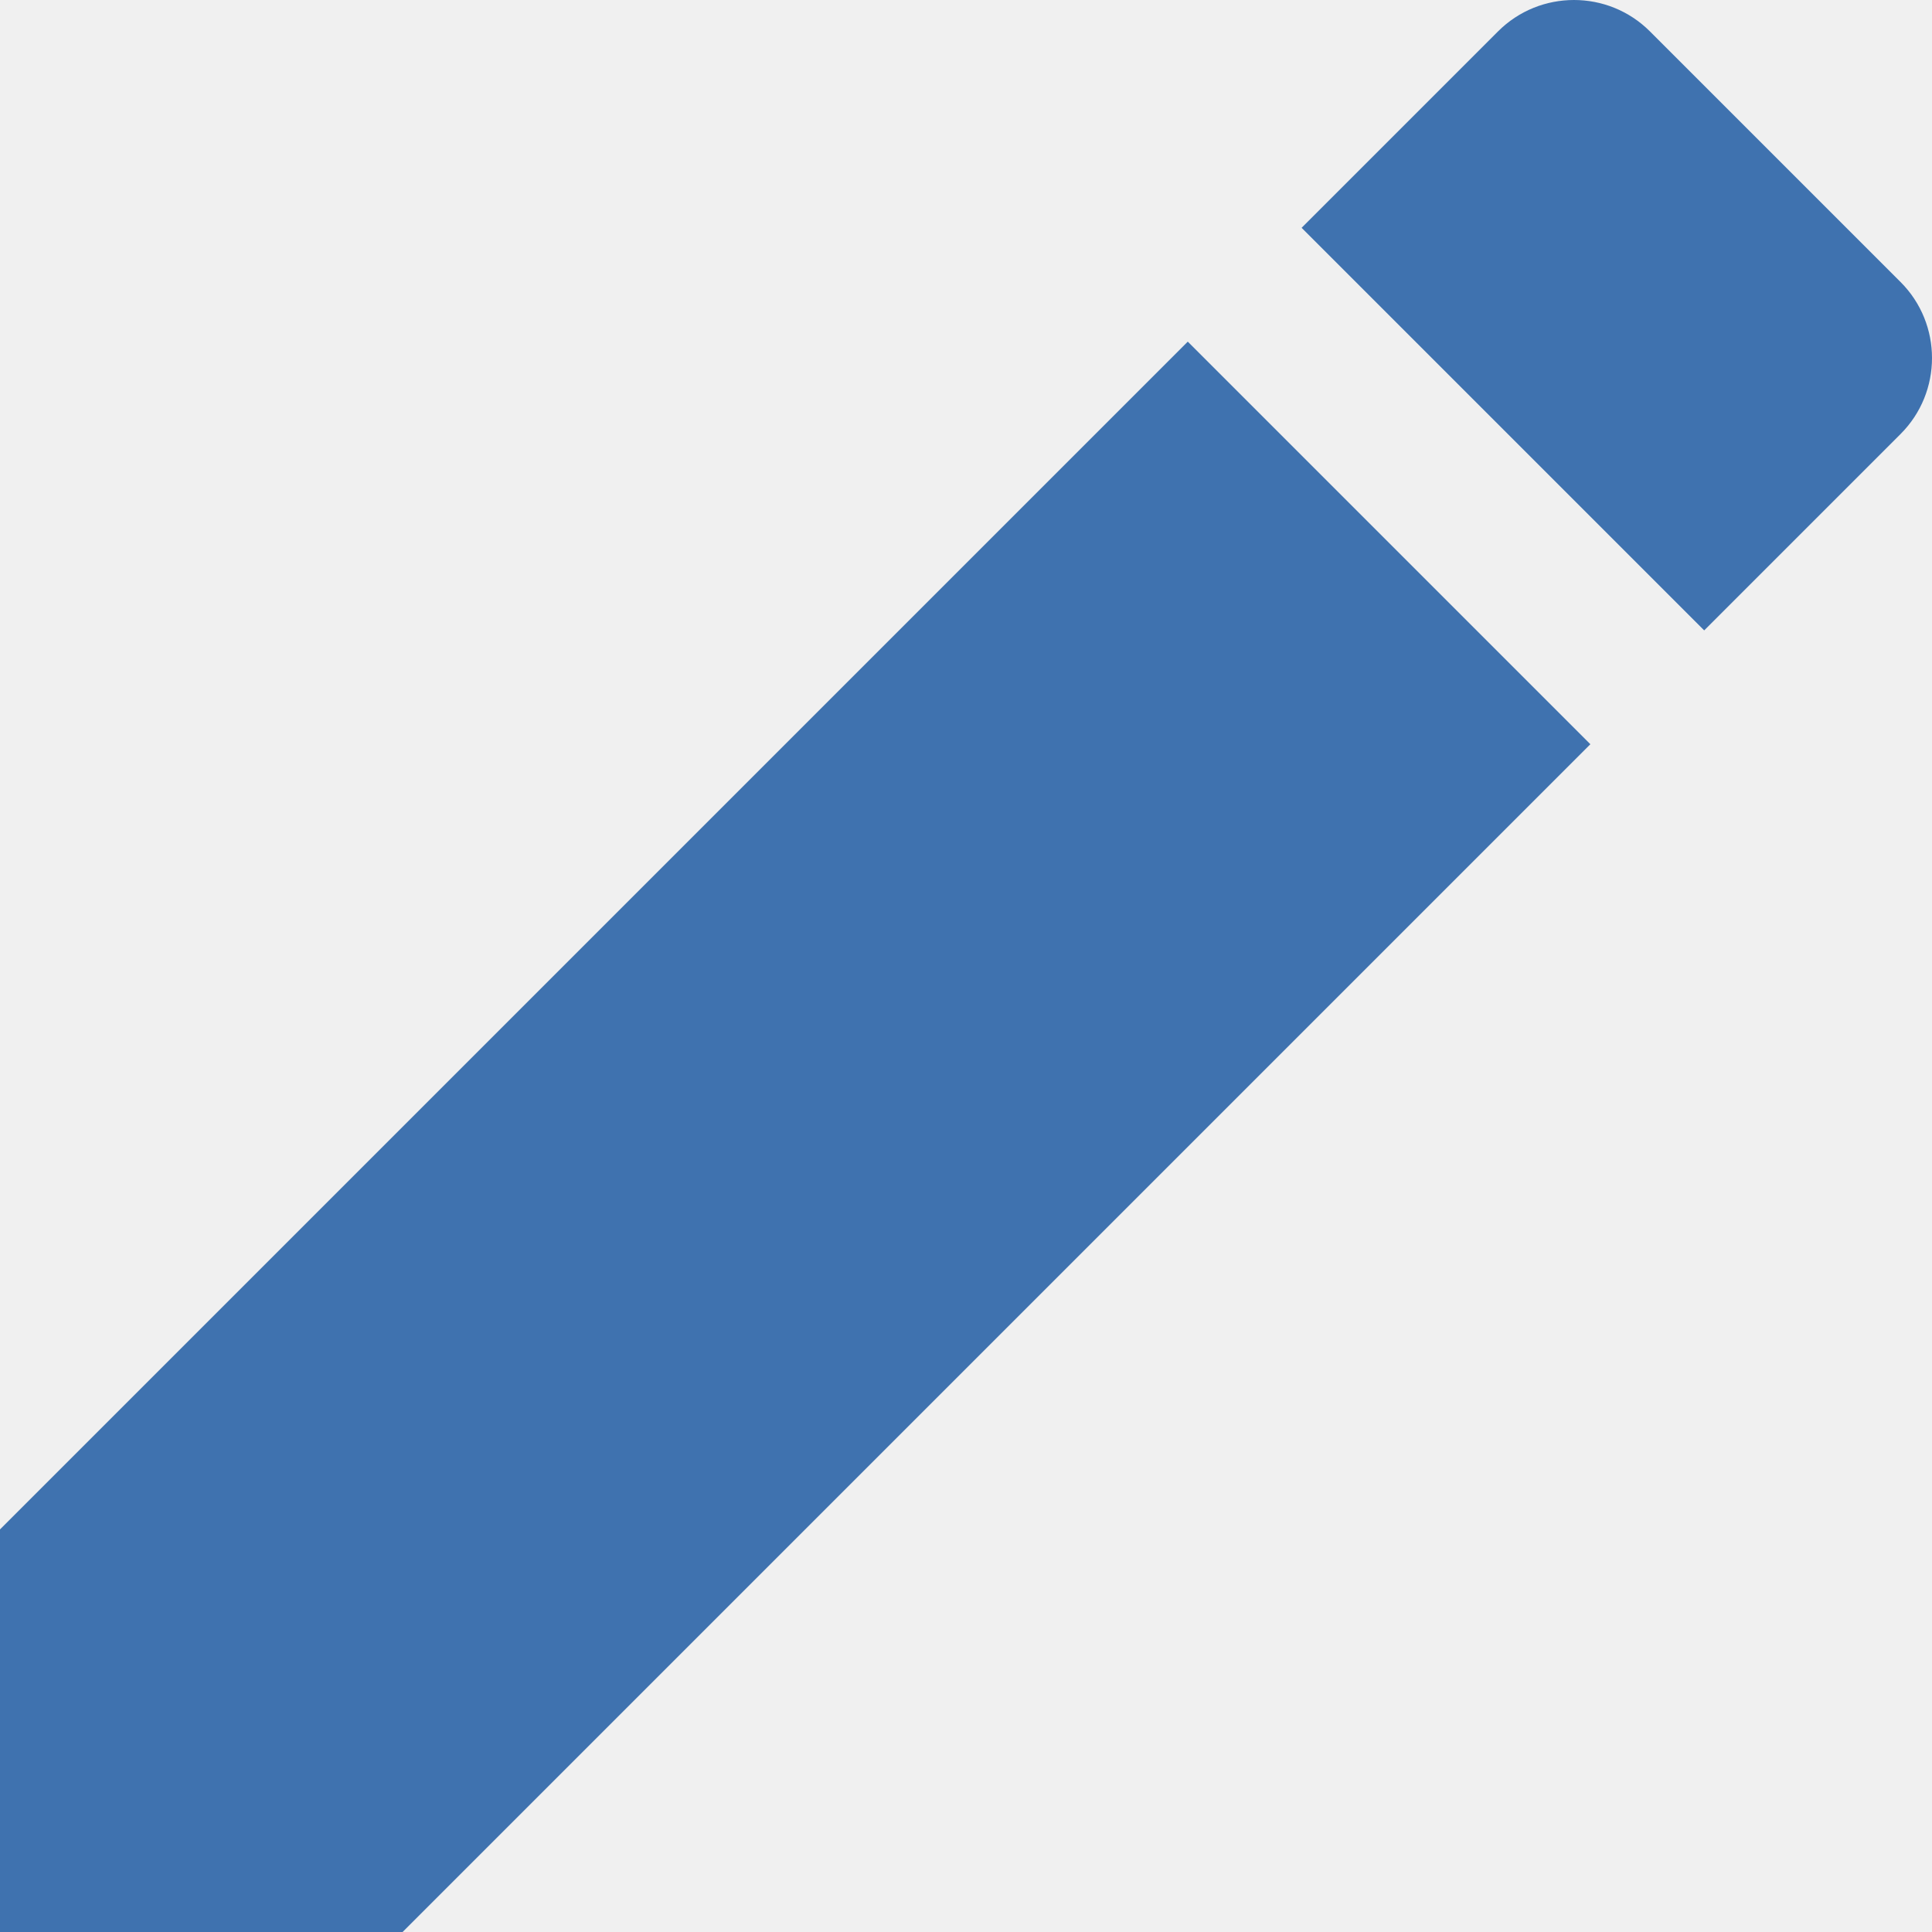
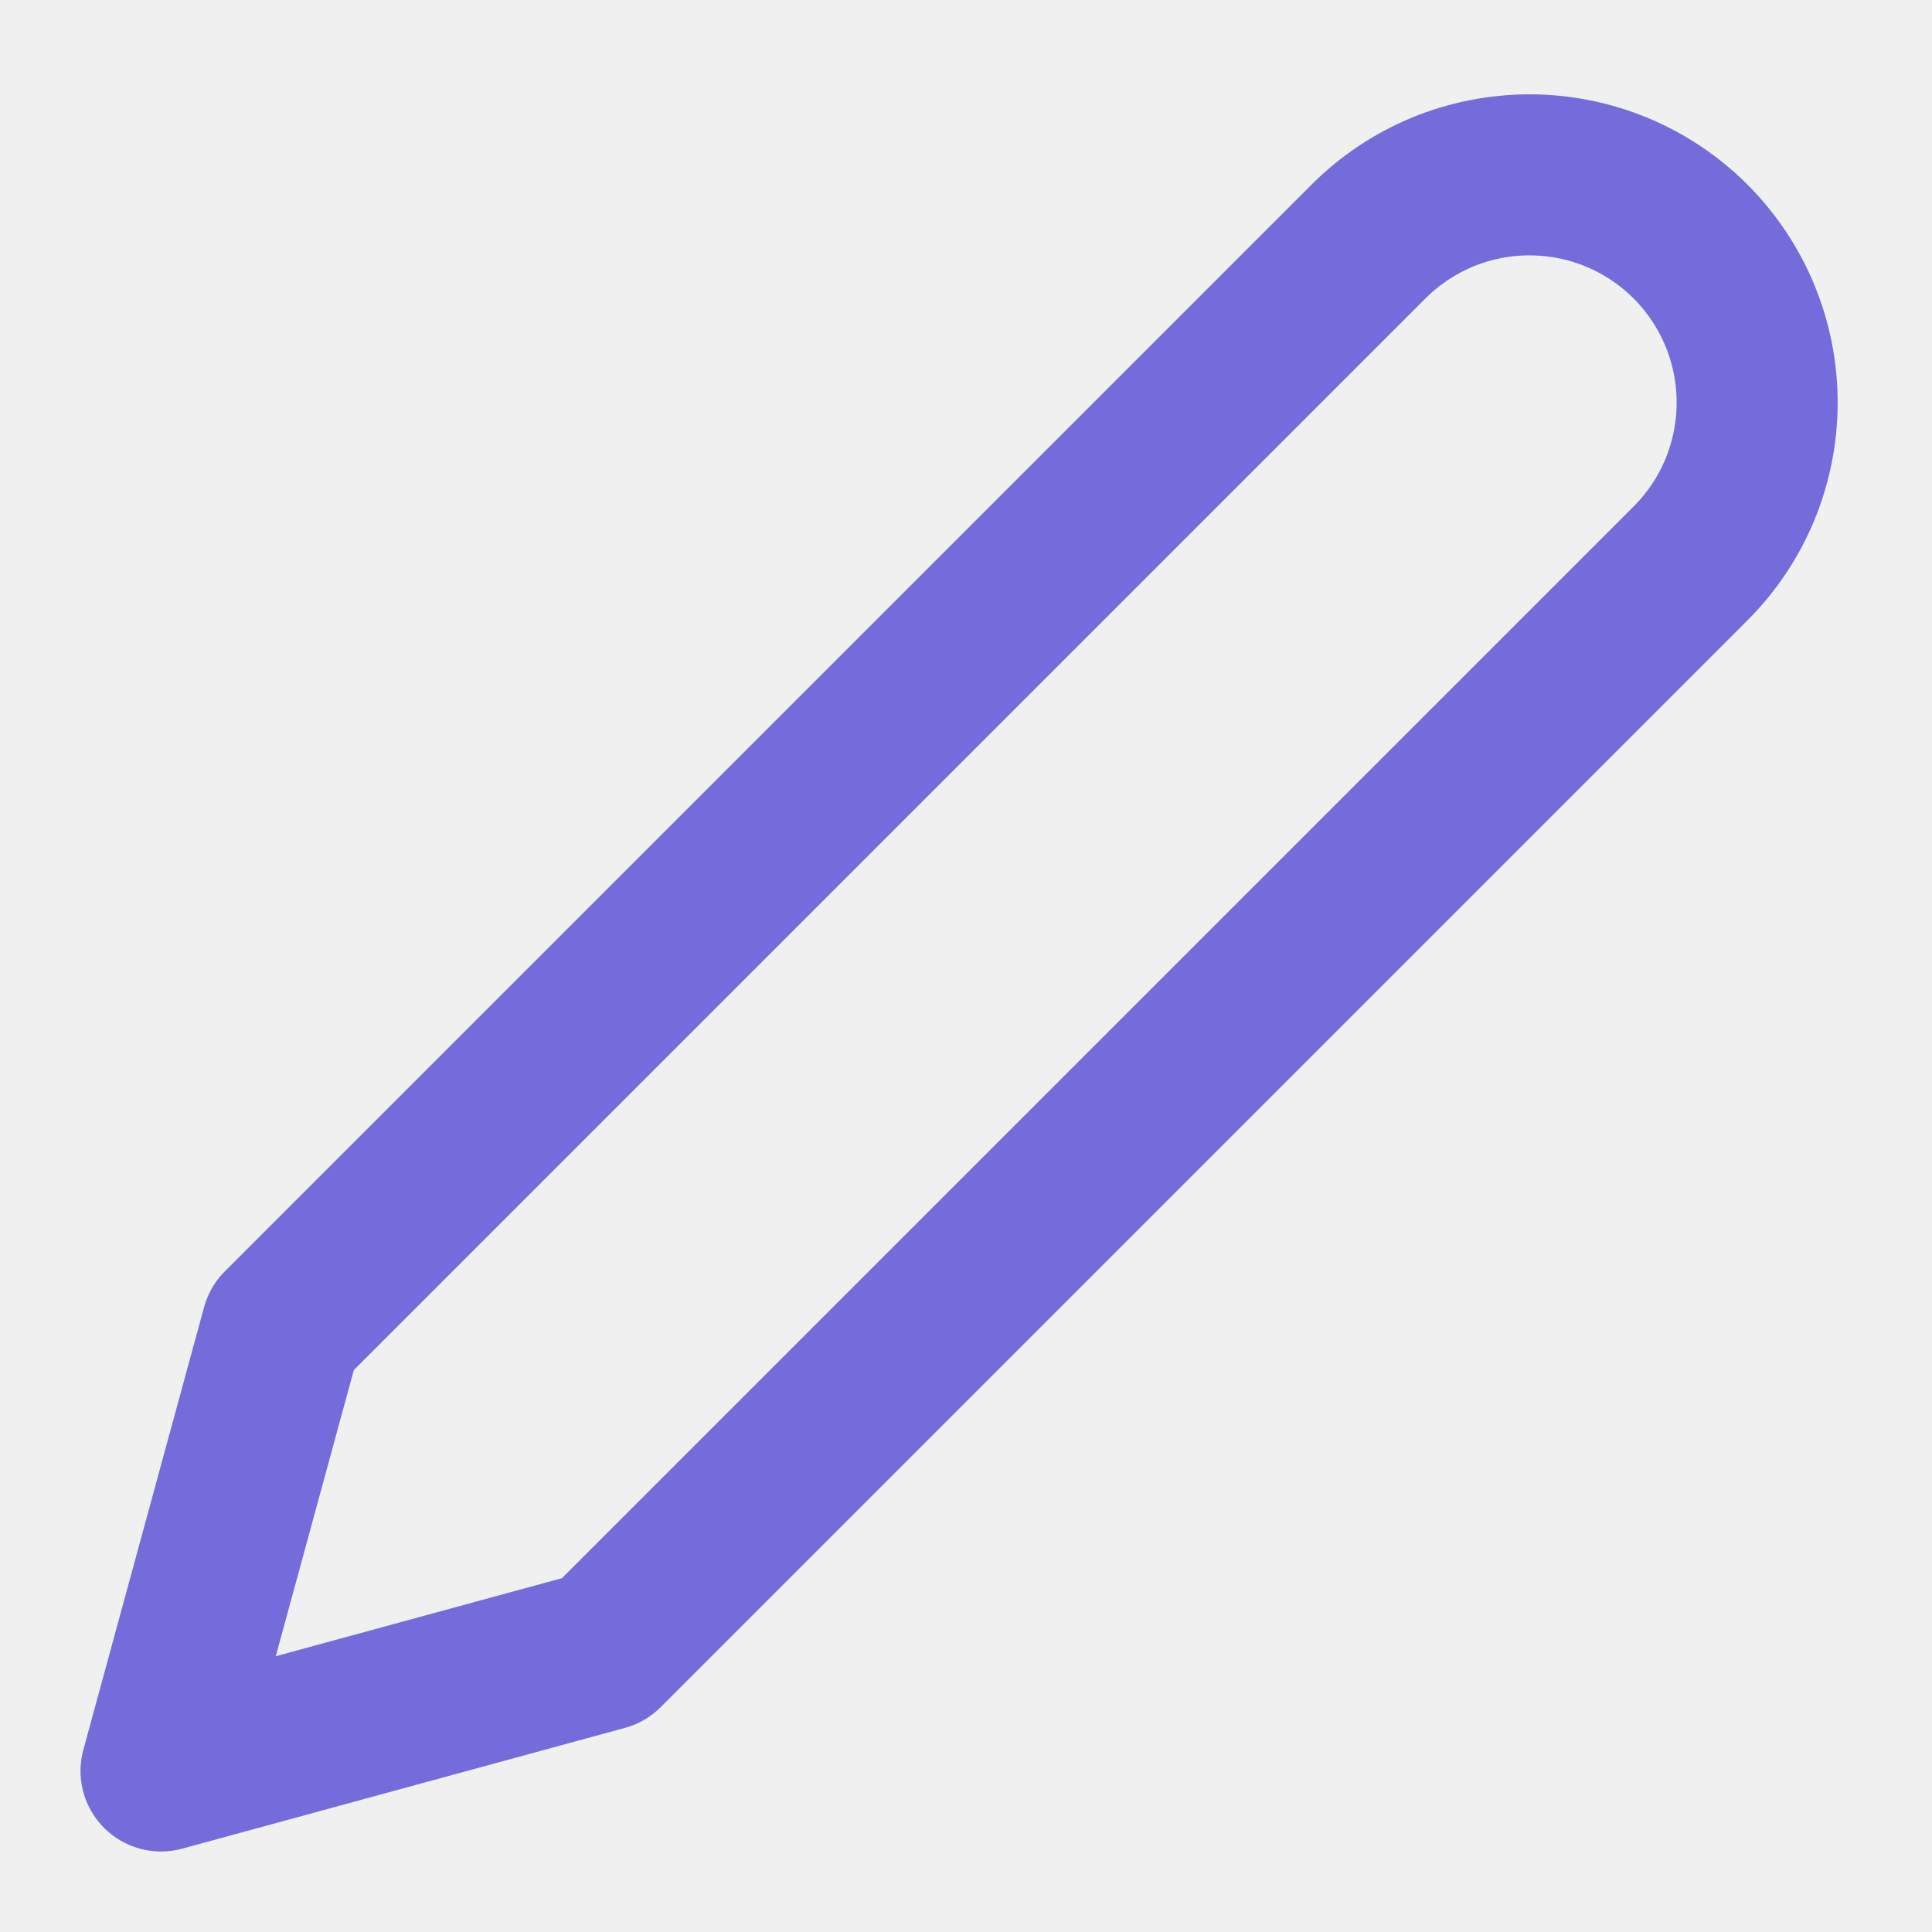
- <svg xmlns="http://www.w3.org/2000/svg" width="24" height="24" viewBox="0 0 24 24" fill="none">
-   <path d="M0 18.999V24H5.001L19.756 9.245L14.755 4.244L0 18.999Z" fill="#3F72AF" />
-   <path d="M23.61 3.504L20.496 0.39C19.976 -0.13 19.129 -0.13 18.609 0.39L16.169 2.83L21.17 7.831L23.61 5.391C24.13 4.871 24.13 4.024 23.61 3.504Z" fill="#3F72AF" />
+ <svg xmlns="http://www.w3.org/2000/svg" width="20" height="20" viewBox="0 0 20 20" fill="none">
+   <g id="icon/edit" clip-path="url(#clip0_4_1161)">
+     <path id="Vector" d="M14.167 2.5C14.386 2.281 14.645 2.108 14.931 1.989C15.217 1.871 15.524 1.81 15.833 1.81C16.143 1.81 16.449 1.871 16.735 1.989C17.021 2.108 17.281 2.281 17.5 2.5C17.719 2.719 17.892 2.979 18.011 3.265C18.129 3.551 18.19 3.857 18.19 4.167C18.19 4.476 18.129 4.783 18.011 5.069C17.892 5.355 17.719 5.614 17.5 5.833L6.25 17.083L1.667 18.333L2.917 13.75L14.167 2.5Z" stroke="#746CDA" stroke-width="1.667" stroke-linecap="round" stroke-linejoin="round" />
+   </g>
+   <defs>
+     <clipPath id="clip0_4_1161">
+       <rect width="20" height="20" fill="white" />
+     </clipPath>
+   </defs>
</svg>
